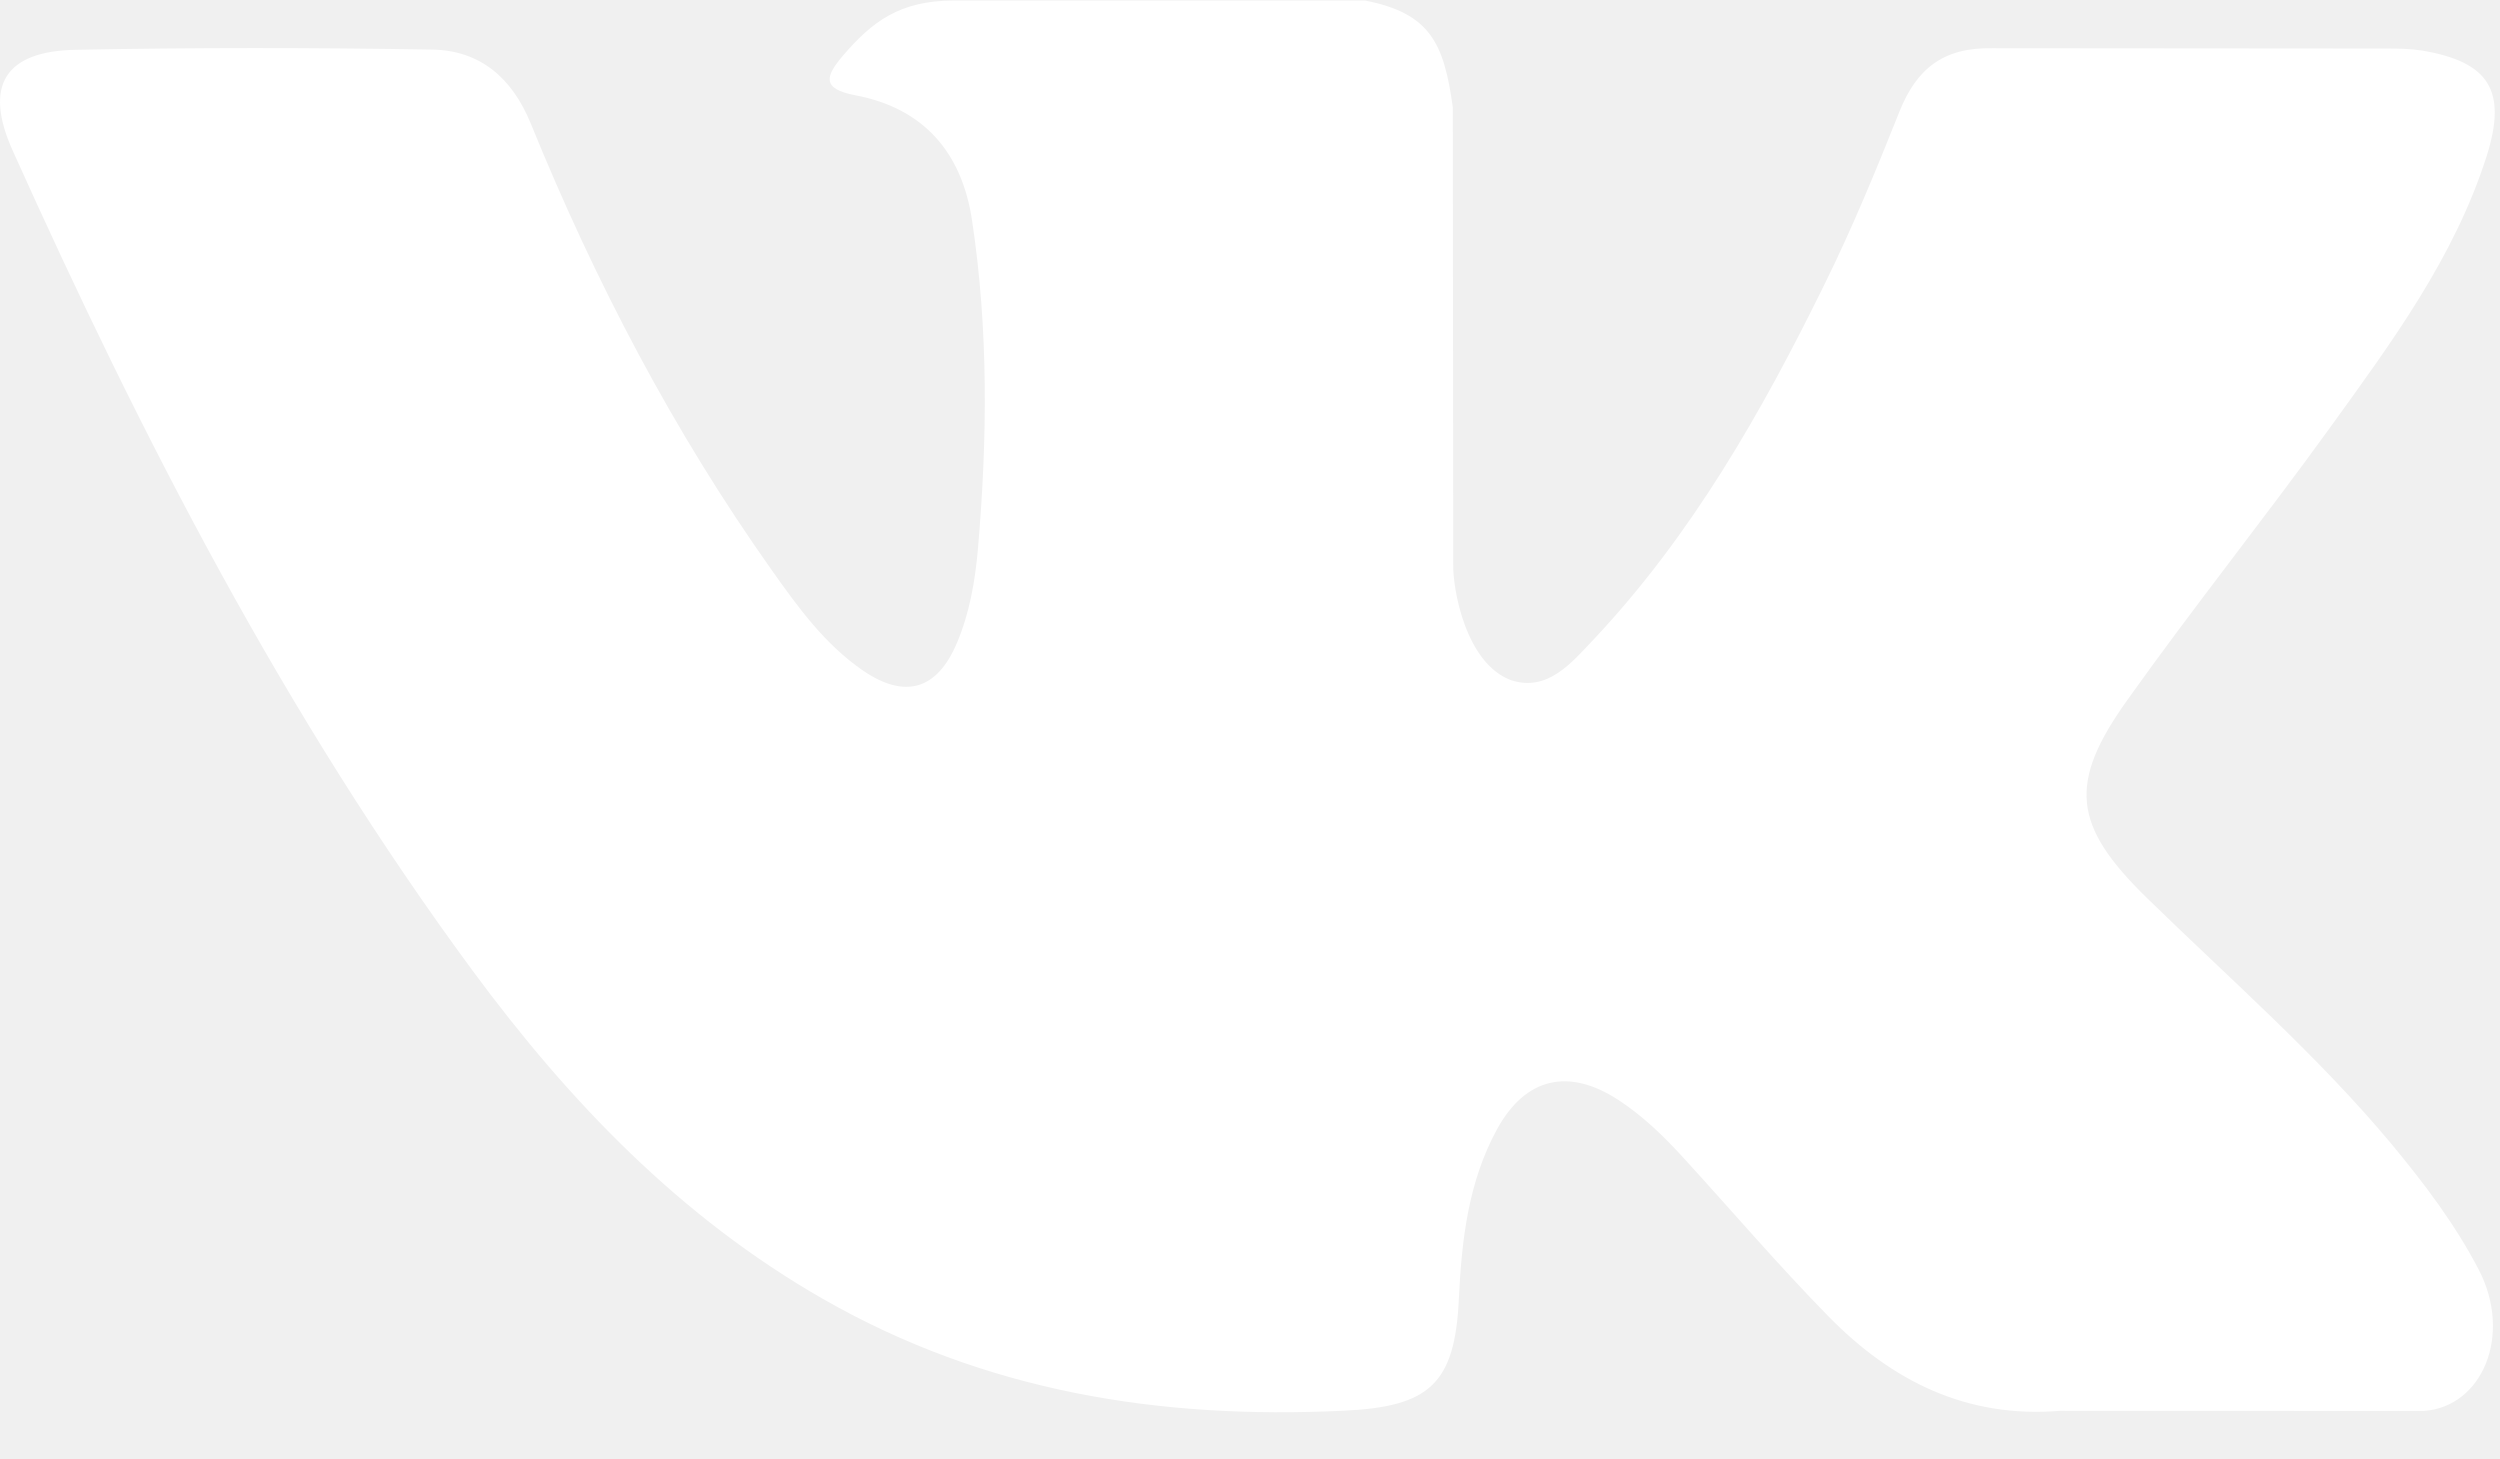
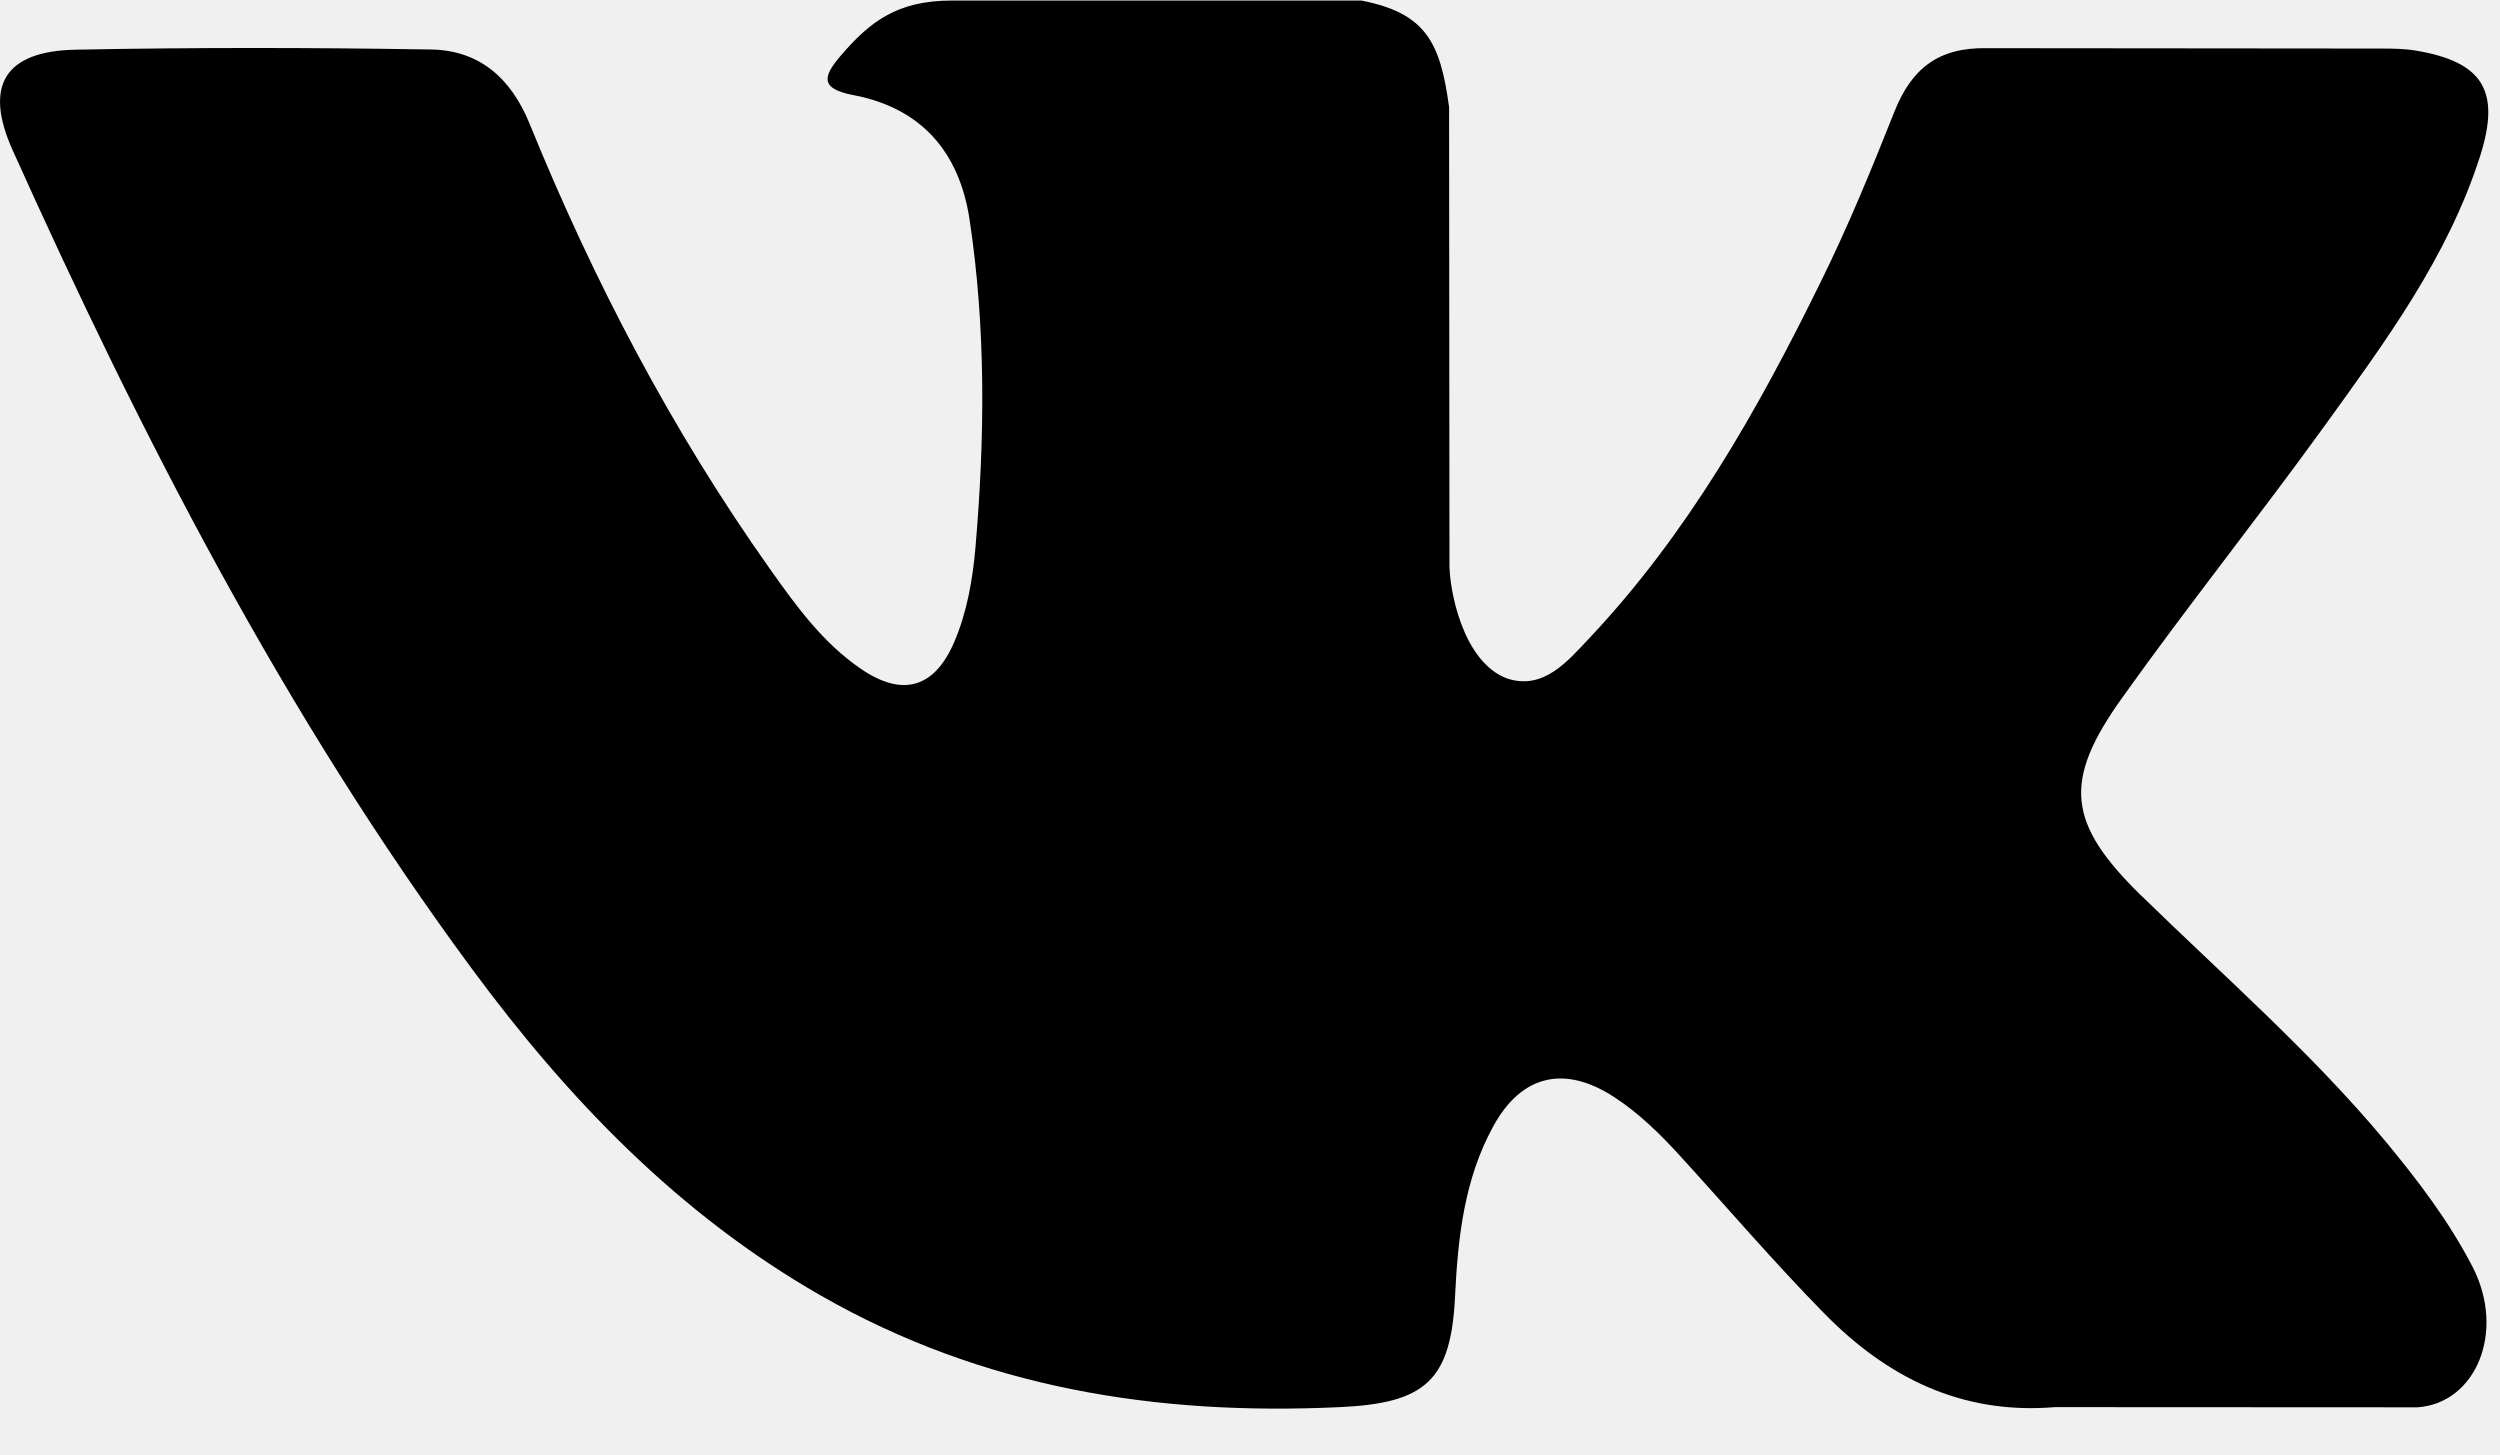
- <svg xmlns="http://www.w3.org/2000/svg" width="24px" height="14px" viewBox="0 0 24 14" version="1.1">
-   <defs />
-   <g id="Page-1" stroke="none" stroke-width="1" fill="none" fill-rule="evenodd">
-     <g id="MD" transform="translate(-1122, -66)" fill-rule="nonzero" fill="#FFFFFF">
-       <g id="Header" transform="translate(-261, 0)">
-         <g id="VK-Button" transform="translate(1266, 50)">
-           <path d="M137.612,24.622 C138.407,25.398 139.245,26.128 139.958,26.982 C140.272,27.361 140.57,27.753 140.798,28.193 C141.121,28.819 140.829,29.508 140.267,29.545 L136.778,29.544 C135.878,29.618 135.161,29.256 134.557,28.641 C134.074,28.149 133.627,27.625 133.162,27.116 C132.972,26.908 132.772,26.713 132.534,26.558 C132.058,26.249 131.644,26.344 131.372,26.84 C131.095,27.346 131.032,27.905 131.005,28.468 C130.968,29.29 130.719,29.506 129.894,29.543 C128.13,29.627 126.456,29.36 124.901,28.47 C123.531,27.686 122.467,26.578 121.542,25.325 C119.741,22.884 118.361,20.202 117.121,17.444 C116.842,16.823 117.046,16.489 117.731,16.478 C118.87,16.456 120.008,16.457 121.147,16.476 C121.61,16.483 121.916,16.748 122.095,17.185 C122.711,18.699 123.464,20.14 124.41,21.475 C124.662,21.831 124.919,22.186 125.284,22.437 C125.689,22.714 125.997,22.622 126.187,22.171 C126.308,21.885 126.361,21.578 126.388,21.271 C126.479,20.218 126.49,19.167 126.332,18.118 C126.235,17.463 125.866,17.039 125.213,16.915 C124.879,16.852 124.929,16.728 125.09,16.537 C125.371,16.209 125.635,16.005 126.16,16.005 L130.104,16.005 C130.724,16.127 130.862,16.406 130.947,17.031 L130.951,21.411 C130.944,21.652 131.071,22.37 131.507,22.53 C131.855,22.644 132.085,22.365 132.294,22.144 C133.238,21.142 133.912,19.958 134.514,18.732 C134.781,18.192 135.011,17.633 135.234,17.073 C135.399,16.658 135.657,16.454 136.125,16.463 L139.92,16.466 C140.033,16.466 140.147,16.468 140.256,16.486 C140.895,16.595 141.07,16.87 140.873,17.495 C140.562,18.475 139.956,19.291 139.364,20.111 C138.731,20.987 138.054,21.833 137.427,22.714 C136.85,23.518 136.896,23.924 137.612,24.622 L137.612,24.622 Z" id="XMLID_807_" />
-         </g>
-       </g>
-     </g>
-   </g>
+ <svg xmlns="http://www.w3.org/2000/svg" version="1.1" width="55" height="32" viewBox="0 0 55 32">
+   <path d="M47.113 19.708c1.816 1.773 3.732 3.441 5.361 5.393 0.719 0.867 1.401 1.762 1.922 2.769 0.738 1.431 0.070 3.005-1.213 3.091l-7.975-0.004c-2.057 0.171-3.698-0.657-5.077-2.064-1.104-1.125-2.127-2.322-3.188-3.484-0.435-0.475-0.891-0.922-1.435-1.276-1.089-0.707-2.034-0.49-2.656 0.645-0.634 1.155-0.777 2.434-0.84 3.721-0.085 1.878-0.653 2.372-2.539 2.458-4.031 0.19-7.857-0.42-11.412-2.453-3.133-1.793-5.563-4.324-7.678-7.189-4.118-5.579-7.271-11.71-10.106-18.013-0.638-1.42-0.171-2.182 1.395-2.209 2.602-0.051 5.203-0.047 7.808-0.004 1.057 0.015 1.757 0.622 2.166 1.621 1.408 3.461 3.13 6.754 5.292 9.806 0.576 0.813 1.163 1.625 1.999 2.197 0.925 0.633 1.629 0.423 2.064-0.607 0.276-0.653 0.397-1.357 0.459-2.056 0.206-2.407 0.233-4.81-0.128-7.209-0.222-1.497-1.065-2.466-2.559-2.749-0.762-0.144-0.649-0.428-0.28-0.863 0.641-0.75 1.244-1.217 2.446-1.217h9.013c1.419 0.28 1.734 0.917 1.928 2.345l0.008 10.012c-0.015 0.553 0.276 2.193 1.272 2.559 0.797 0.26 1.322-0.377 1.8-0.882 2.158-2.29 3.698-4.997 5.074-7.8 0.611-1.232 1.136-2.512 1.644-3.791 0.377-0.949 0.969-1.416 2.037-1.395l8.674 0.008c0.257 0 0.517 0.004 0.767 0.046 1.462 0.249 1.862 0.878 1.411 2.305-0.711 2.239-2.095 4.106-3.449 5.981-1.447 2.002-2.994 3.935-4.428 5.948-1.318 1.839-1.213 2.766 0.424 4.363v0z" />
</svg>
